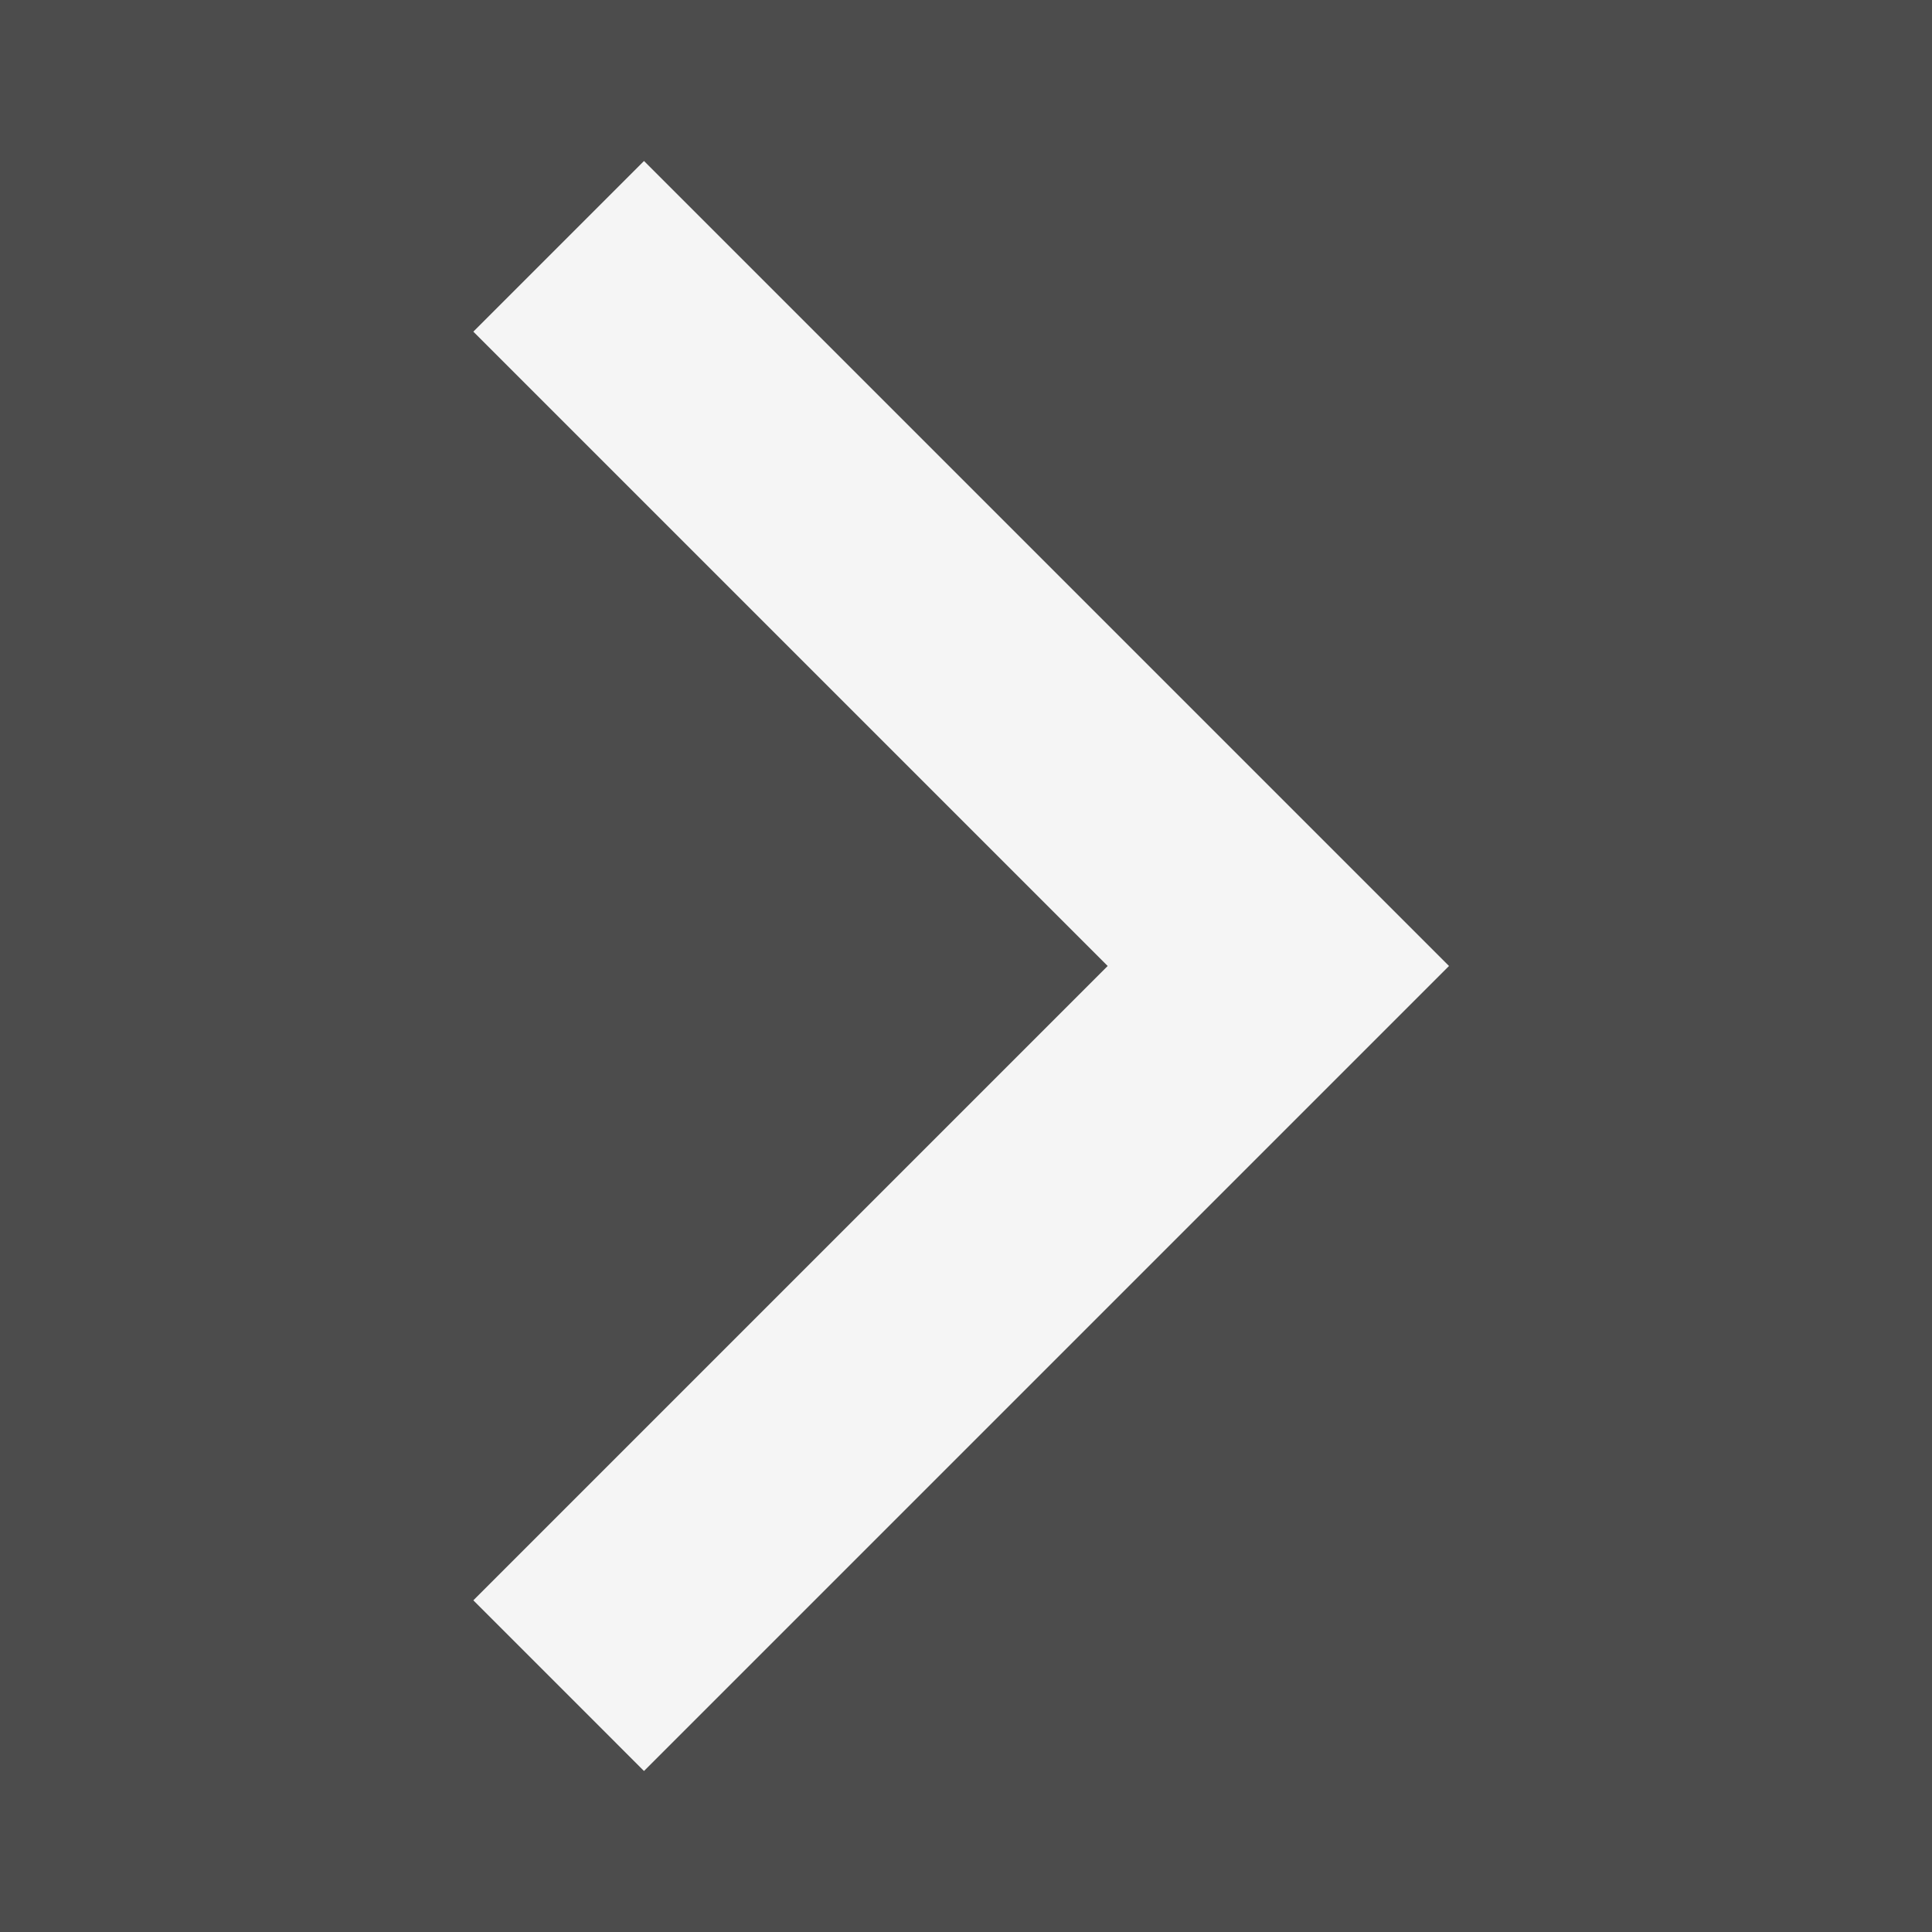
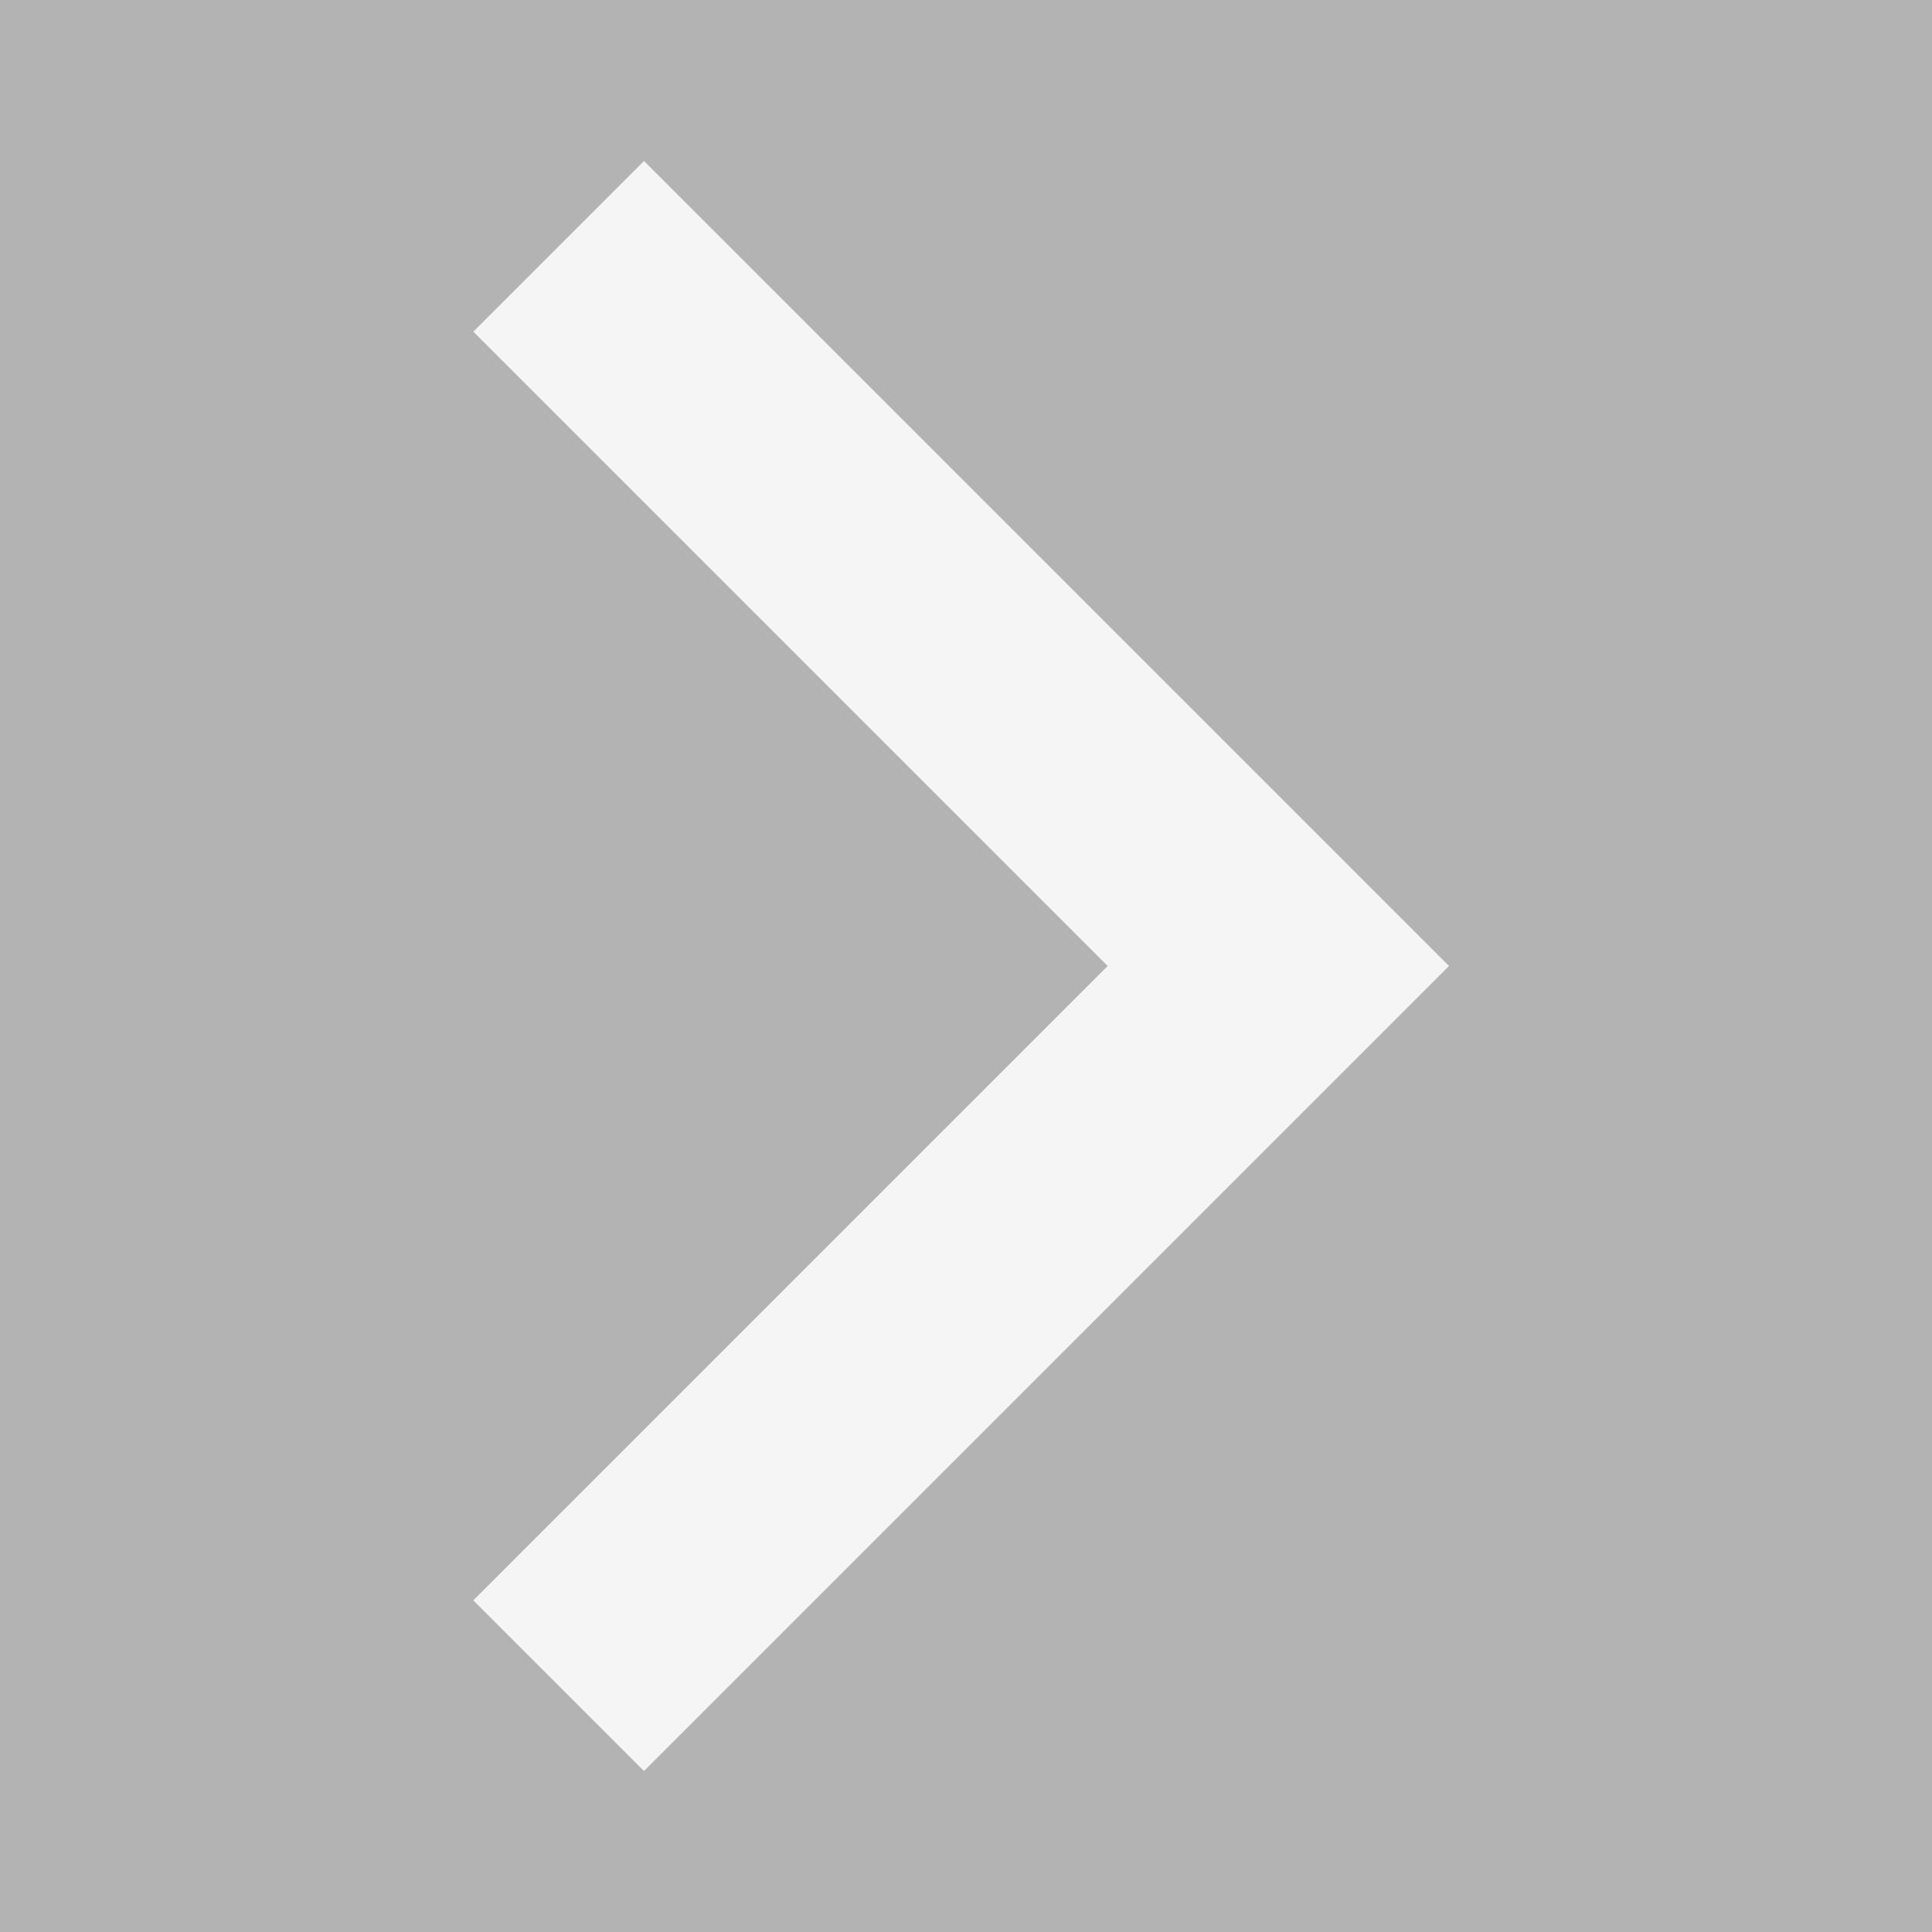
<svg xmlns="http://www.w3.org/2000/svg" width="24" height="24" viewBox="0 0 24 24">
-   <path fill="rgba(0,0,0,.7)" d="M0 0h24v24H0z" />
+   <path fill="rgba(0,0,0,.3)" d="M0 0h24v24H0z" />
  <path fill="whitesmoke" d="M5.88 4.12L13.76 12l-7.88 7.88L8 22l10-10L8 2z" />
</svg>
